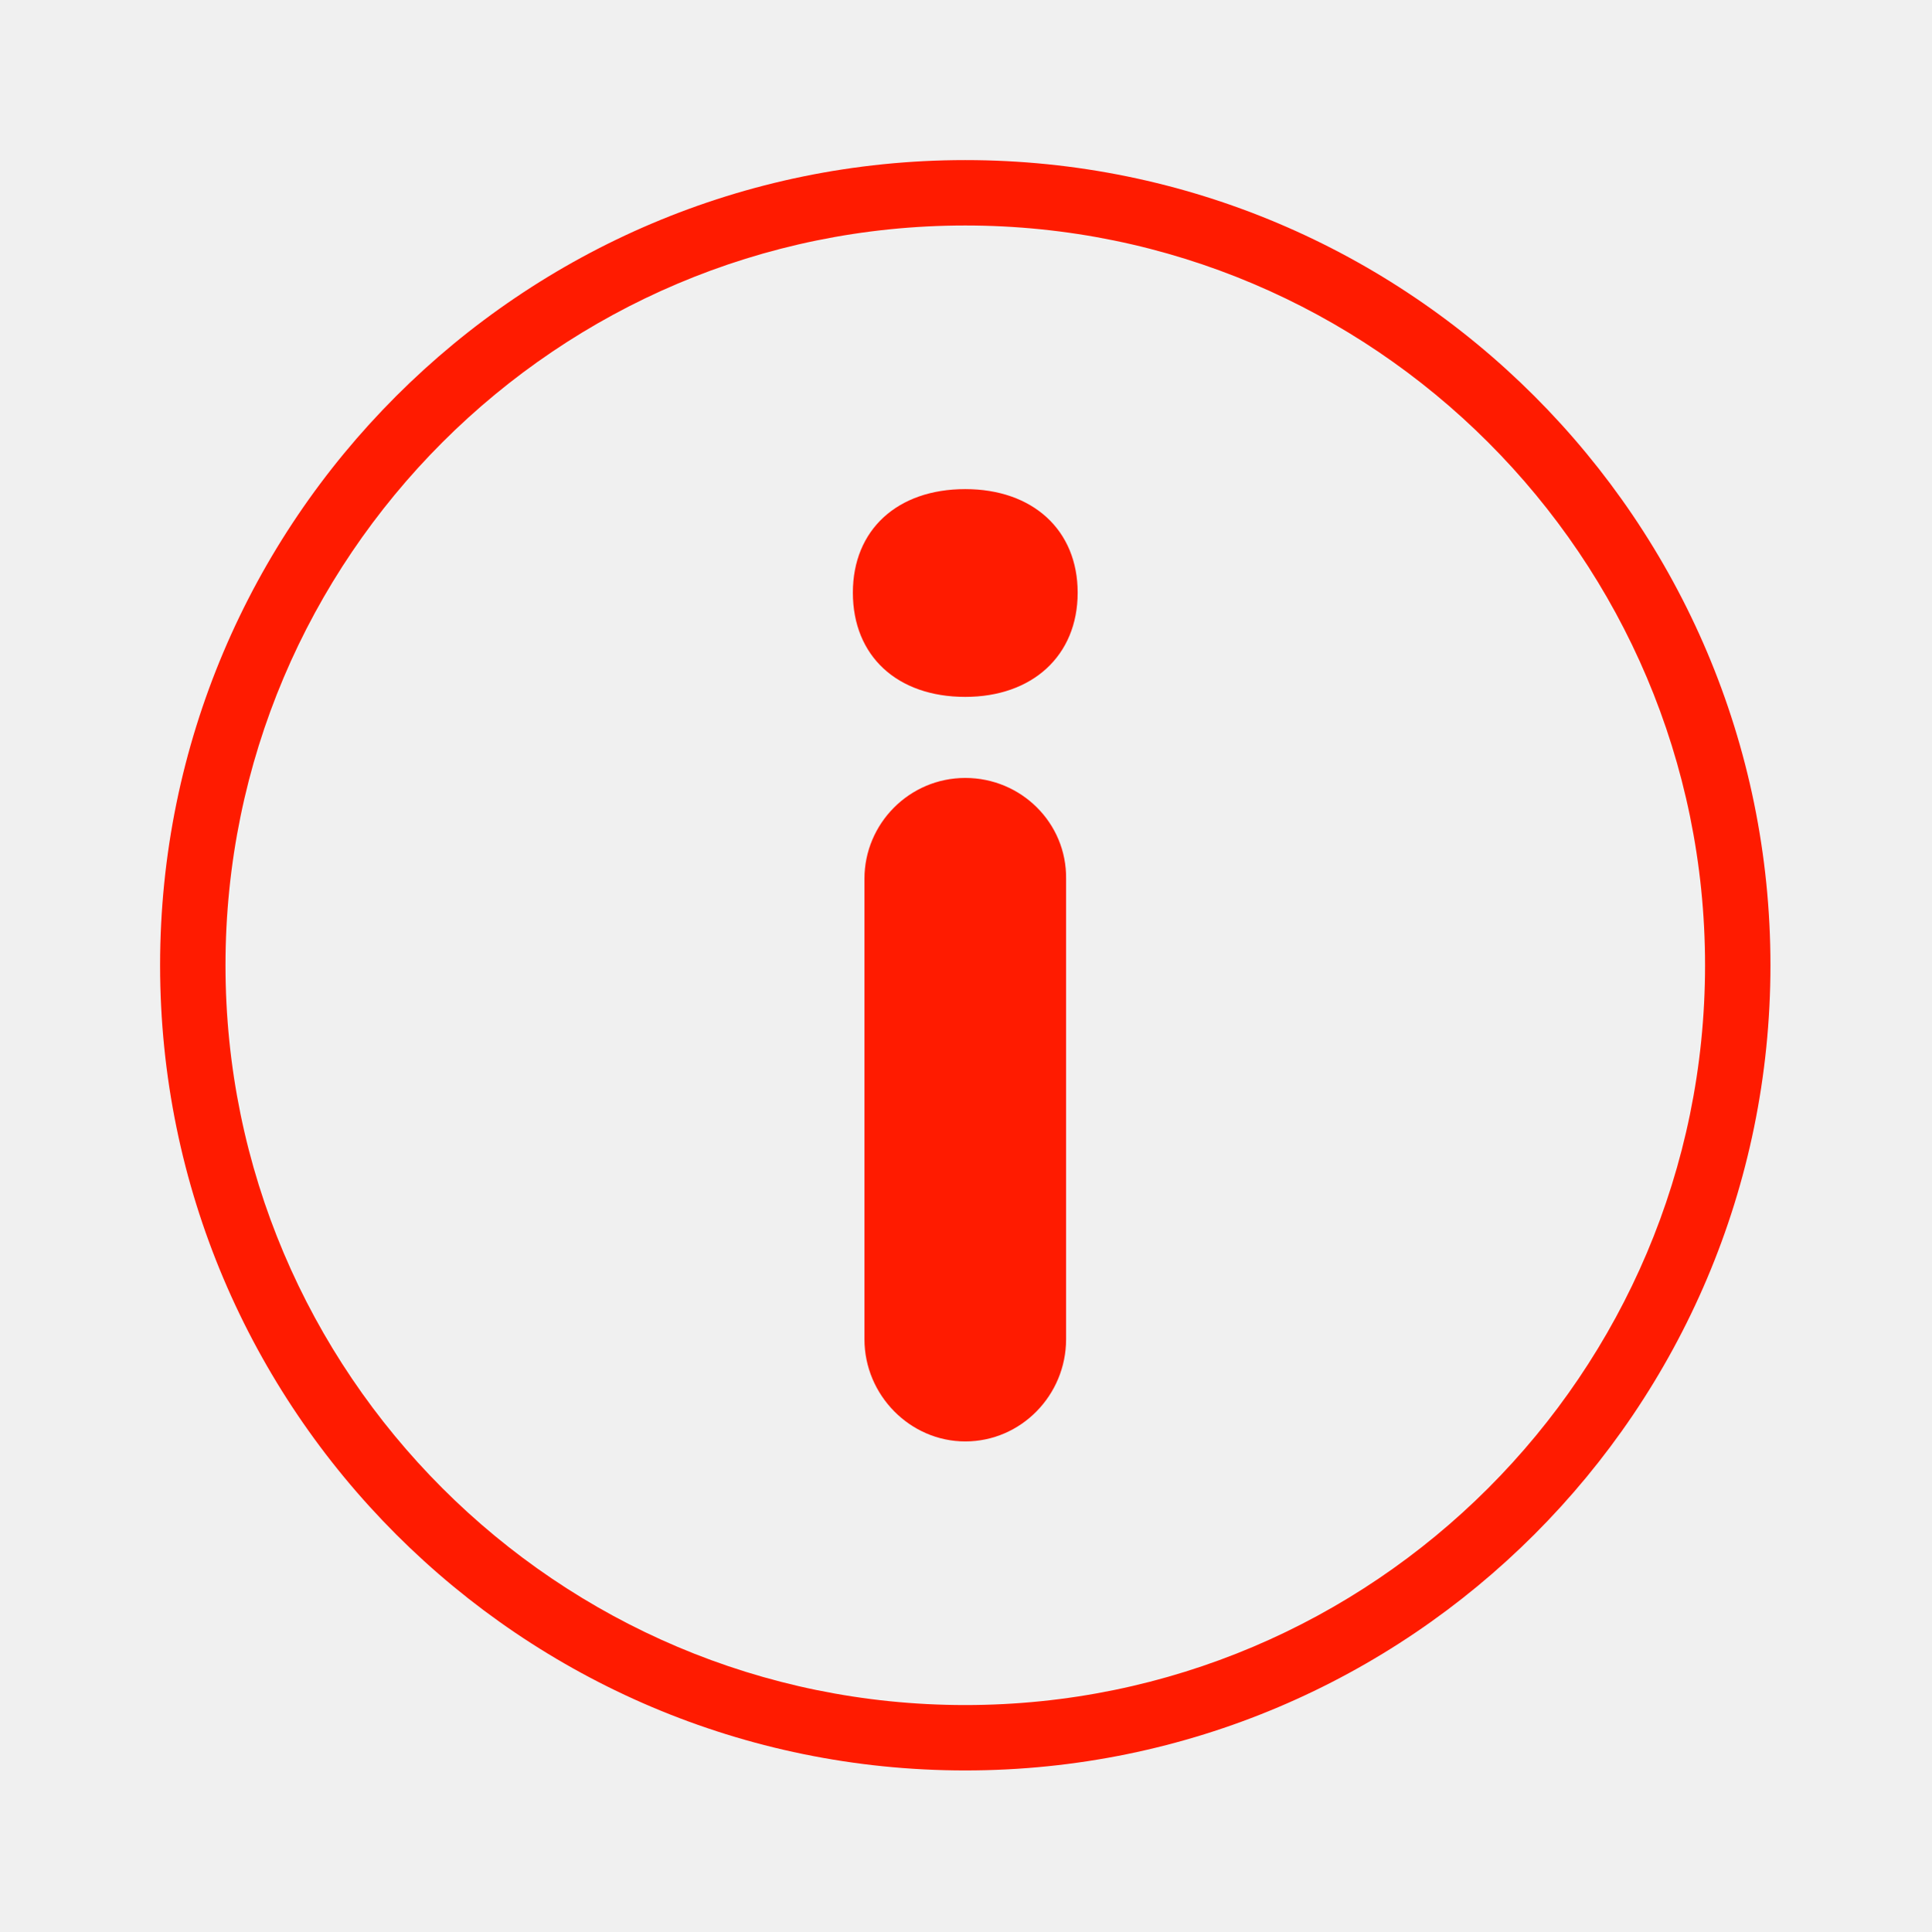
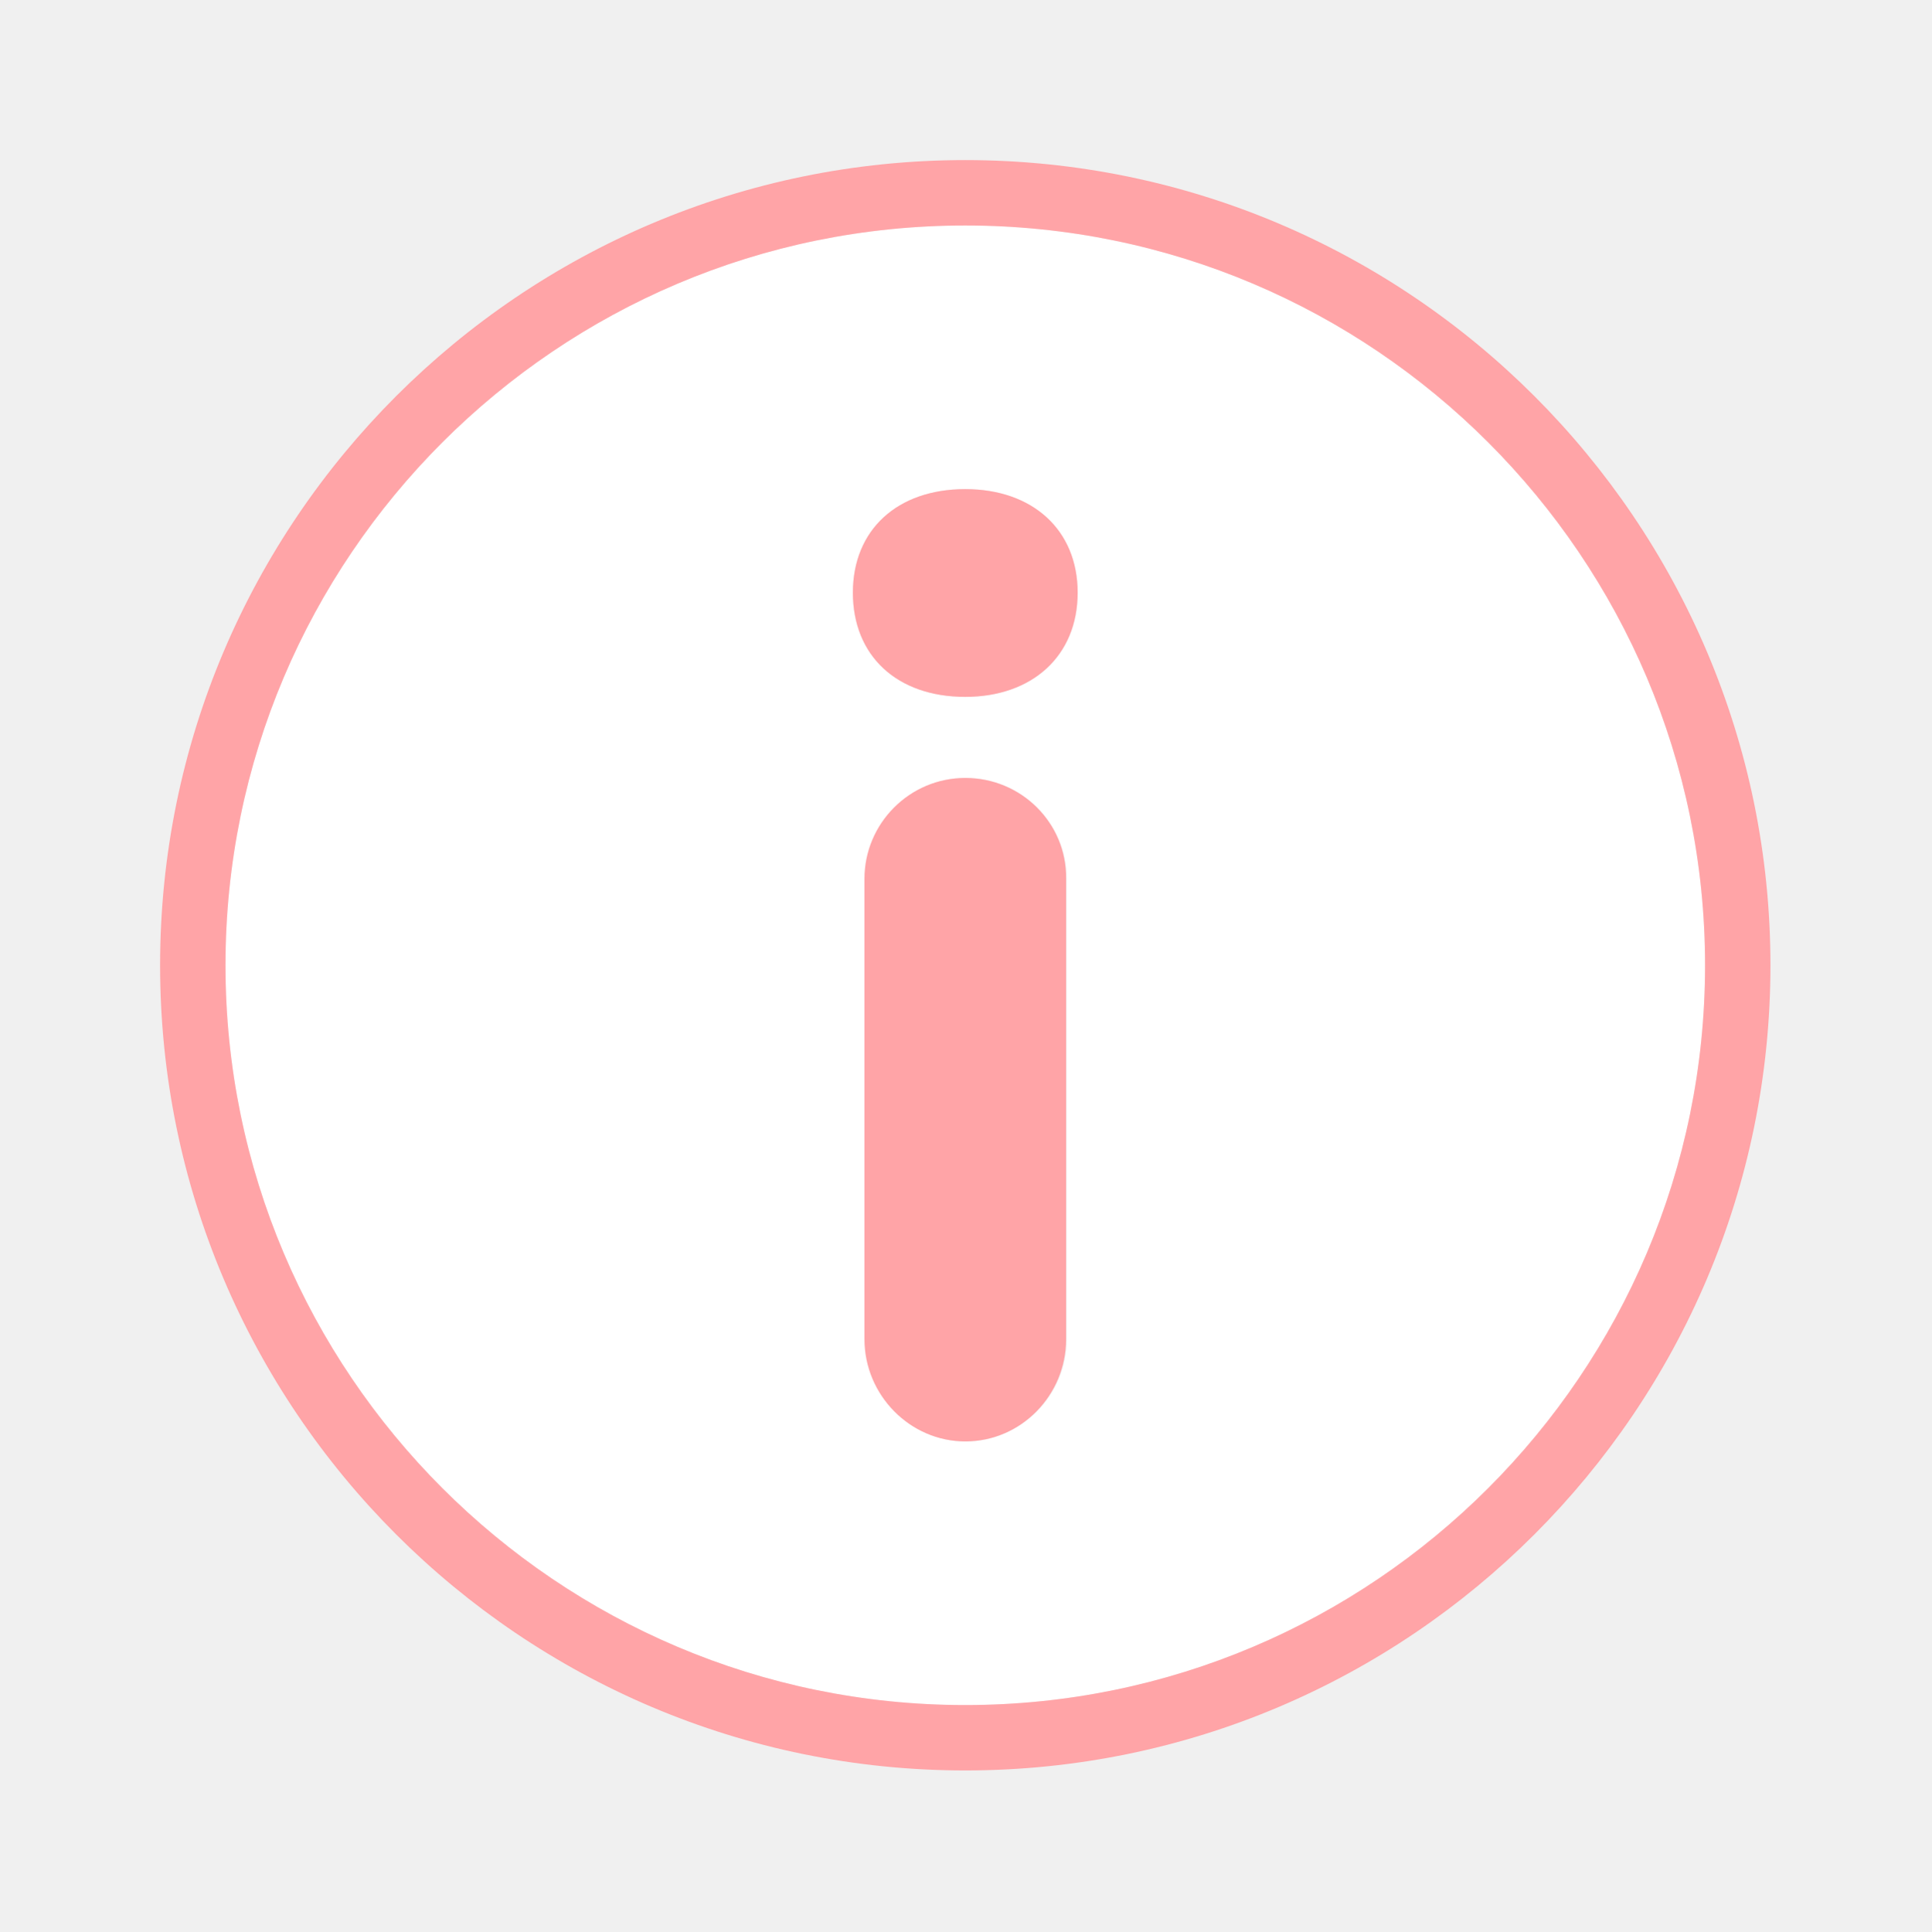
<svg xmlns="http://www.w3.org/2000/svg" version="1.1" id="レイヤー_1" x="0px" y="0px" viewBox="0 0 283.5 283.5" style="enable-background:new 0 0 283.5 283.5;" xml:space="preserve">
  <style type="text/css">
- 	.st0{fill:none;}
- 	.st1{fill:#FF1B00;}
+ 	.st0{fill:#FFFFFF;}
+ 	.st1{fill:#FFA4A7;}
</style>
-   <g id="レイヤー_2_00000036970877375956599600000002962949665602465956_">
+   <g id="レイヤー_2_00000109739207610212908020000002060427135434540971_">
</g>
-   <g id="レイヤー_1_00000024697075939766518280000018055193869949916856_">
+   <g id="レイヤー_1_00000132794717829767729840000018200025518637733258_">
    <path class="st0" d="M141.7,33.1c-59.9,0-108.6,48.7-108.6,108.6s48.7,108.6,108.6,108.6s108.6-48.7,108.6-108.6   S201.6,33.1,141.7,33.1z M156.6,196.6c0,8.2-6.7,15-14.8,15c-8.2,0-14.8-6.8-14.8-15V129c0-8.2,6.7-14.8,14.8-14.8   c8.2,0,14.8,6.7,14.8,14.8V196.6z M141.7,102.3c-10,0-16.5-6-16.5-15.3c0-9.2,6.5-15.2,16.5-15.2c9.8,0,16.5,6,16.5,15.2   C158.2,96.3,151.6,102.3,141.7,102.3z" />
    <path class="st1" d="M141.7,23.5c-65.2,0-118.2,53-118.2,118.2s53,118.2,118.2,118.2s118.2-53,118.2-118.2S206.9,23.5,141.7,23.5z    M141.7,250.3c-59.9,0-108.6-48.7-108.6-108.6S81.8,33.1,141.7,33.1s108.6,48.7,108.6,108.6S201.6,250.3,141.7,250.3z" />
    <path class="st1" d="M141.7,71.8c-10,0-16.5,6-16.5,15.2c0,9.3,6.5,15.3,16.5,15.3c9.8,0,16.5-6,16.5-15.3   C158.2,77.8,151.6,71.8,141.7,71.8z" />
    <path class="st1" d="M141.7,114.2c-8.2,0-14.8,6.7-14.8,14.8v67.6c0,8.2,6.7,15,14.8,15c8.2,0,14.8-6.8,14.8-15V129   C156.6,120.8,149.9,114.2,141.7,114.2z" />
  </g>
</svg>
